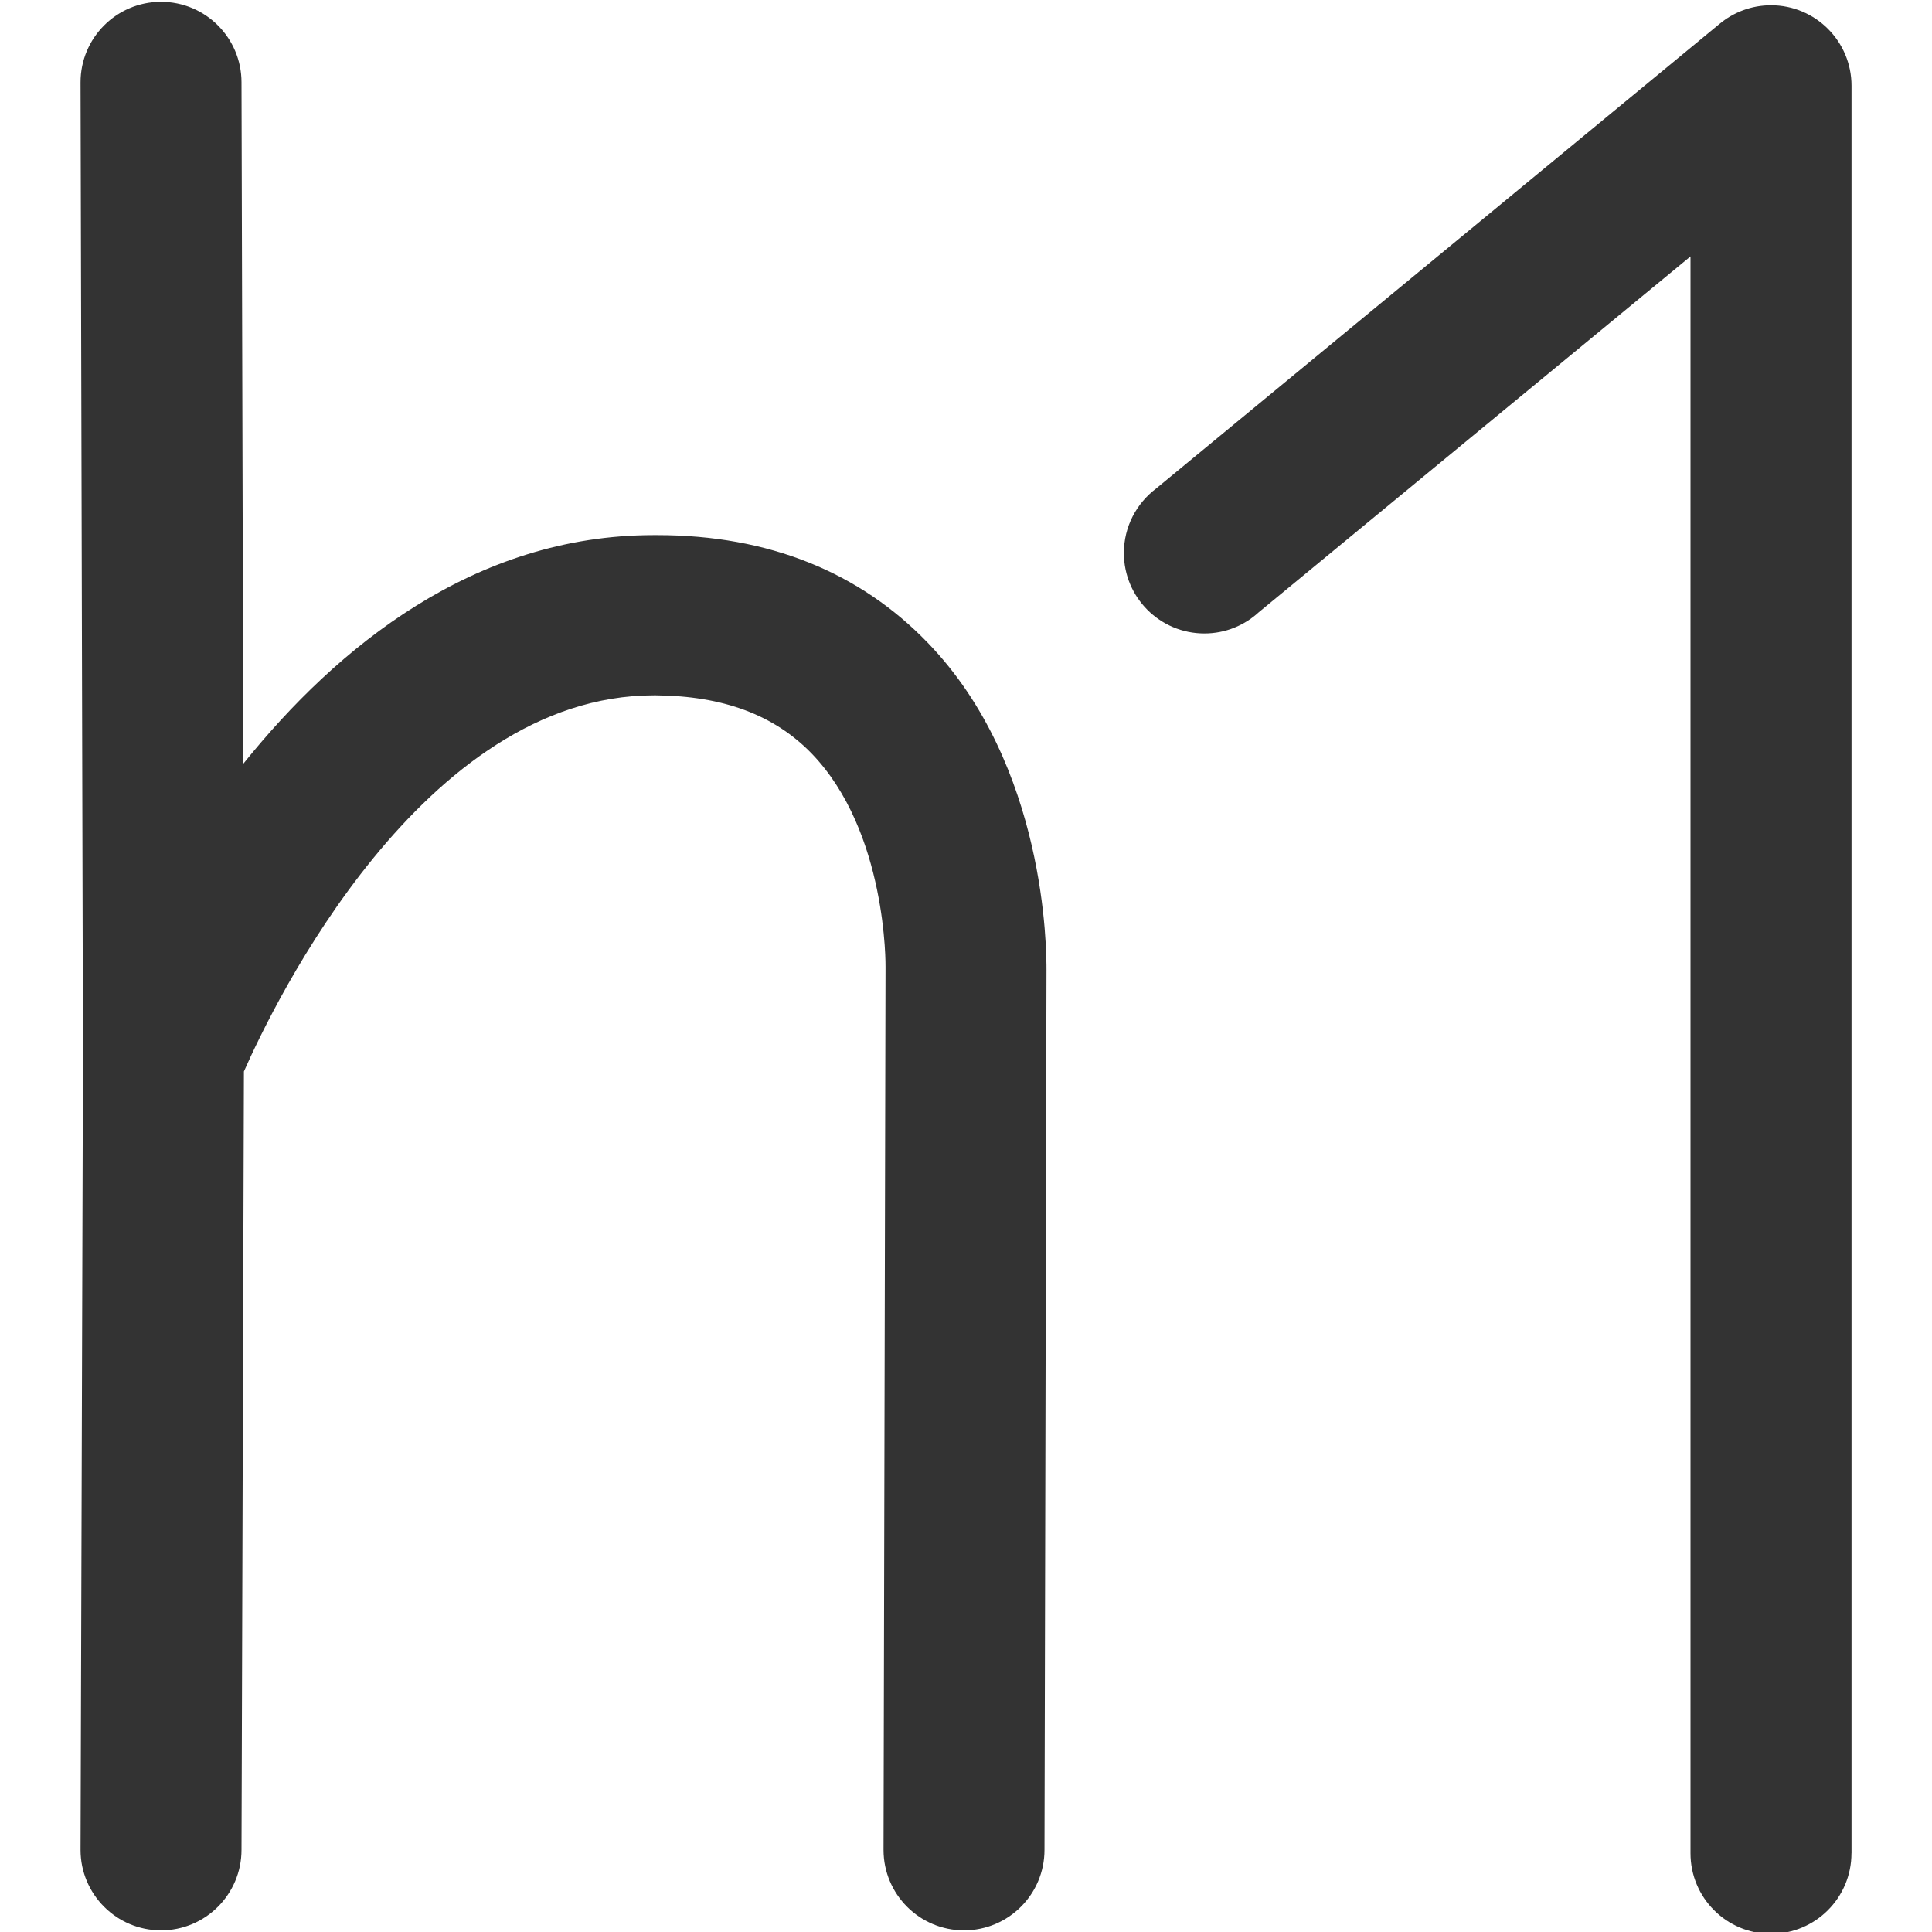
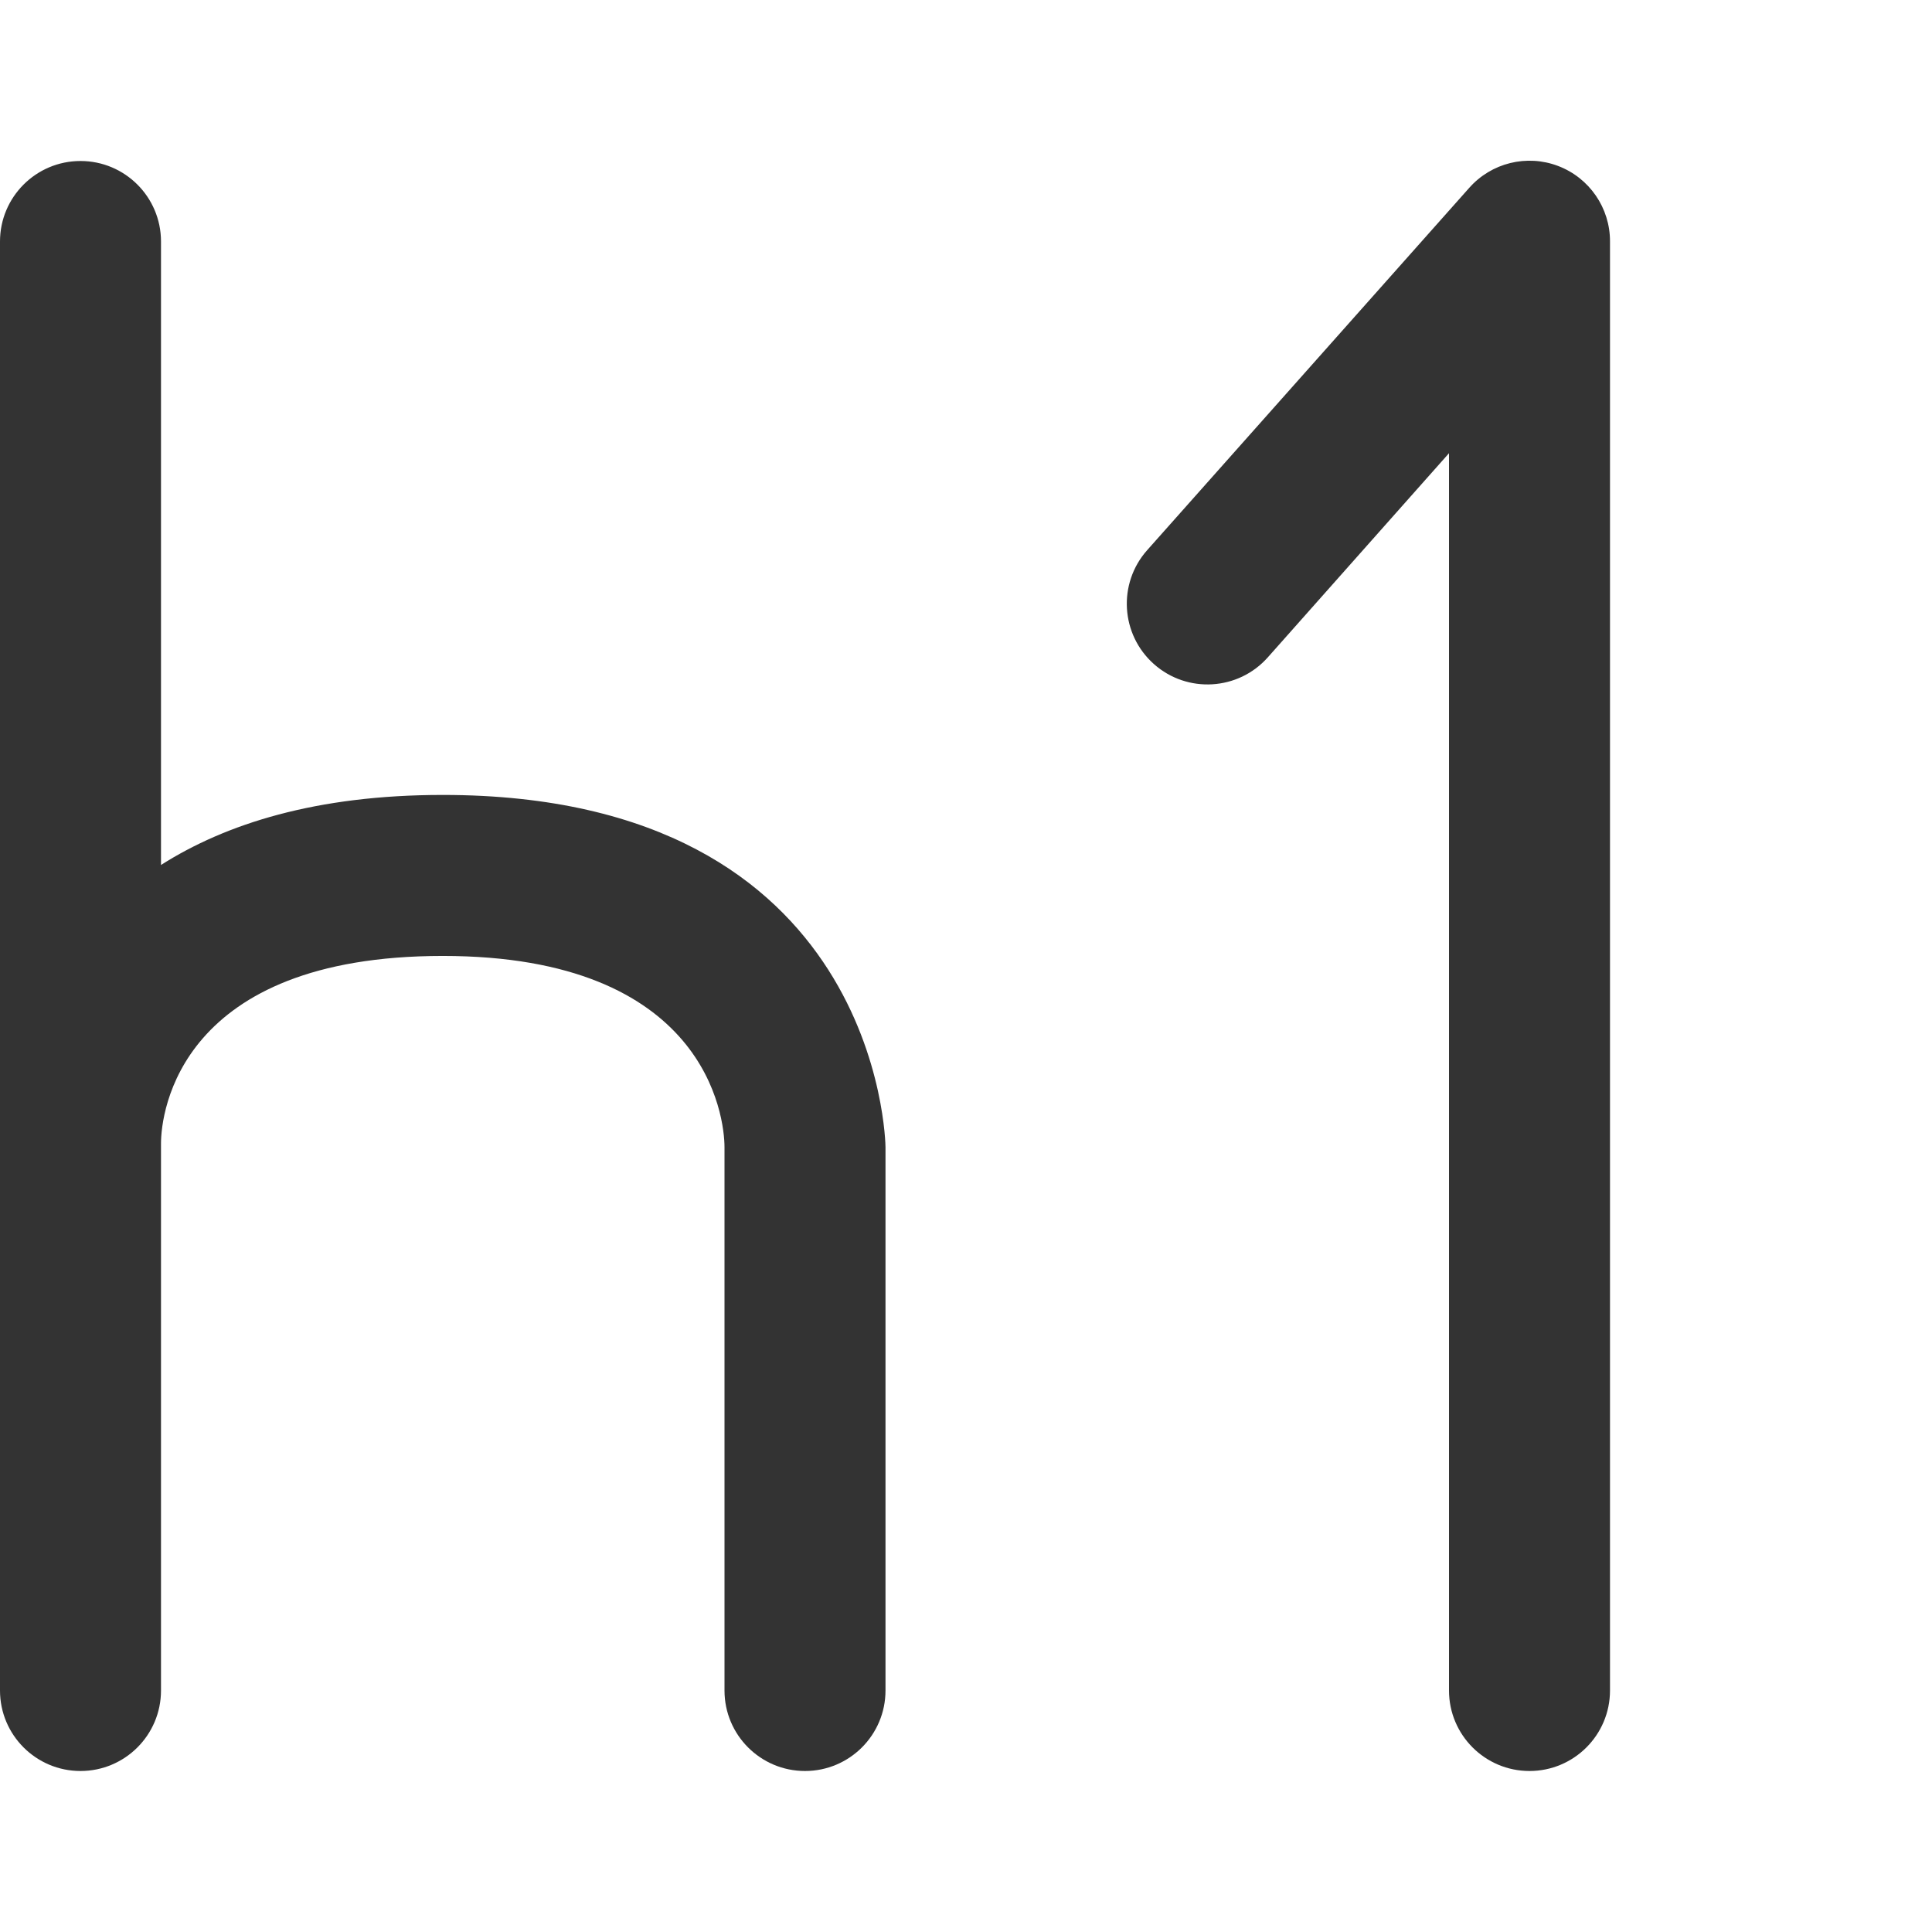
- <svg xmlns="http://www.w3.org/2000/svg" version="1.1" width="32" height="32" viewBox="0 0 32 32">
-   <path fill="#333" d="M17.333 16.073l-0.033 14.567c0 0.736-0.597 1.333-1.333 1.333v0c-0.736 0-1.333-0.597-1.333-1.333v0l0.033-14.583v-0.040s0.033-2.24-1.227-3.54c-0.62-0.637-1.463-0.95-2.573-0.96h-0.037c-3.83 0-6.3 5.117-6.79 6.23l-0.040 12.893c0 0.736-0.597 1.333-1.333 1.333v0c-0.736 0-1.333-0.597-1.333-1.333v0l0.040-13.16-0.040-16.117c0-0.736 0.597-1.333 1.333-1.333v0c0.736 0 1.333 0.597 1.333 1.333v0l0.030 11.287c1.557-1.937 3.823-3.787 6.797-3.787h0.060c1.847 0 3.357 0.617 4.483 1.787 1.963 2.033 1.963 5.093 1.963 5.423zM30.667 30.697v-29.277c-0-0.736-0.597-1.333-1.333-1.333-0.324 0-0.621 0.116-0.852 0.308l0.002-0.002-9.333 7.697c-0.327 0.246-0.536 0.633-0.536 1.069 0 0.736 0.597 1.333 1.333 1.333 0.349 0 0.666-0.134 0.903-0.353l-0.001 0.001 7.15-5.893v26.45c0 0.736 0.597 1.333 1.333 1.333s1.333-0.597 1.333-1.333v0z" />
+ <svg xmlns="http://www.w3.org/2000/svg" viewBox="0 0 96 96">
+   <path d="M76 88a4 4 0 0 1-4-4V22.52l-9 10.14a4 4 0 0 1-6-5.32l16-18A4 4 0 0 1 80 12v72a4 4 0 0 1-4 4zM22 39.5c-6.3 0-10.79 1.44-14 3.48V12a4 4 0 0 0-8 0v72a4 4 0 0 0 8 0V56.82c0-1.55.91-9.32 14-9.32s14 8 14 9.5v27a4 4 0 0 0 8 0V57c0-.17-.25-17.5-22-17.5z" fill="#333" />
</svg>
